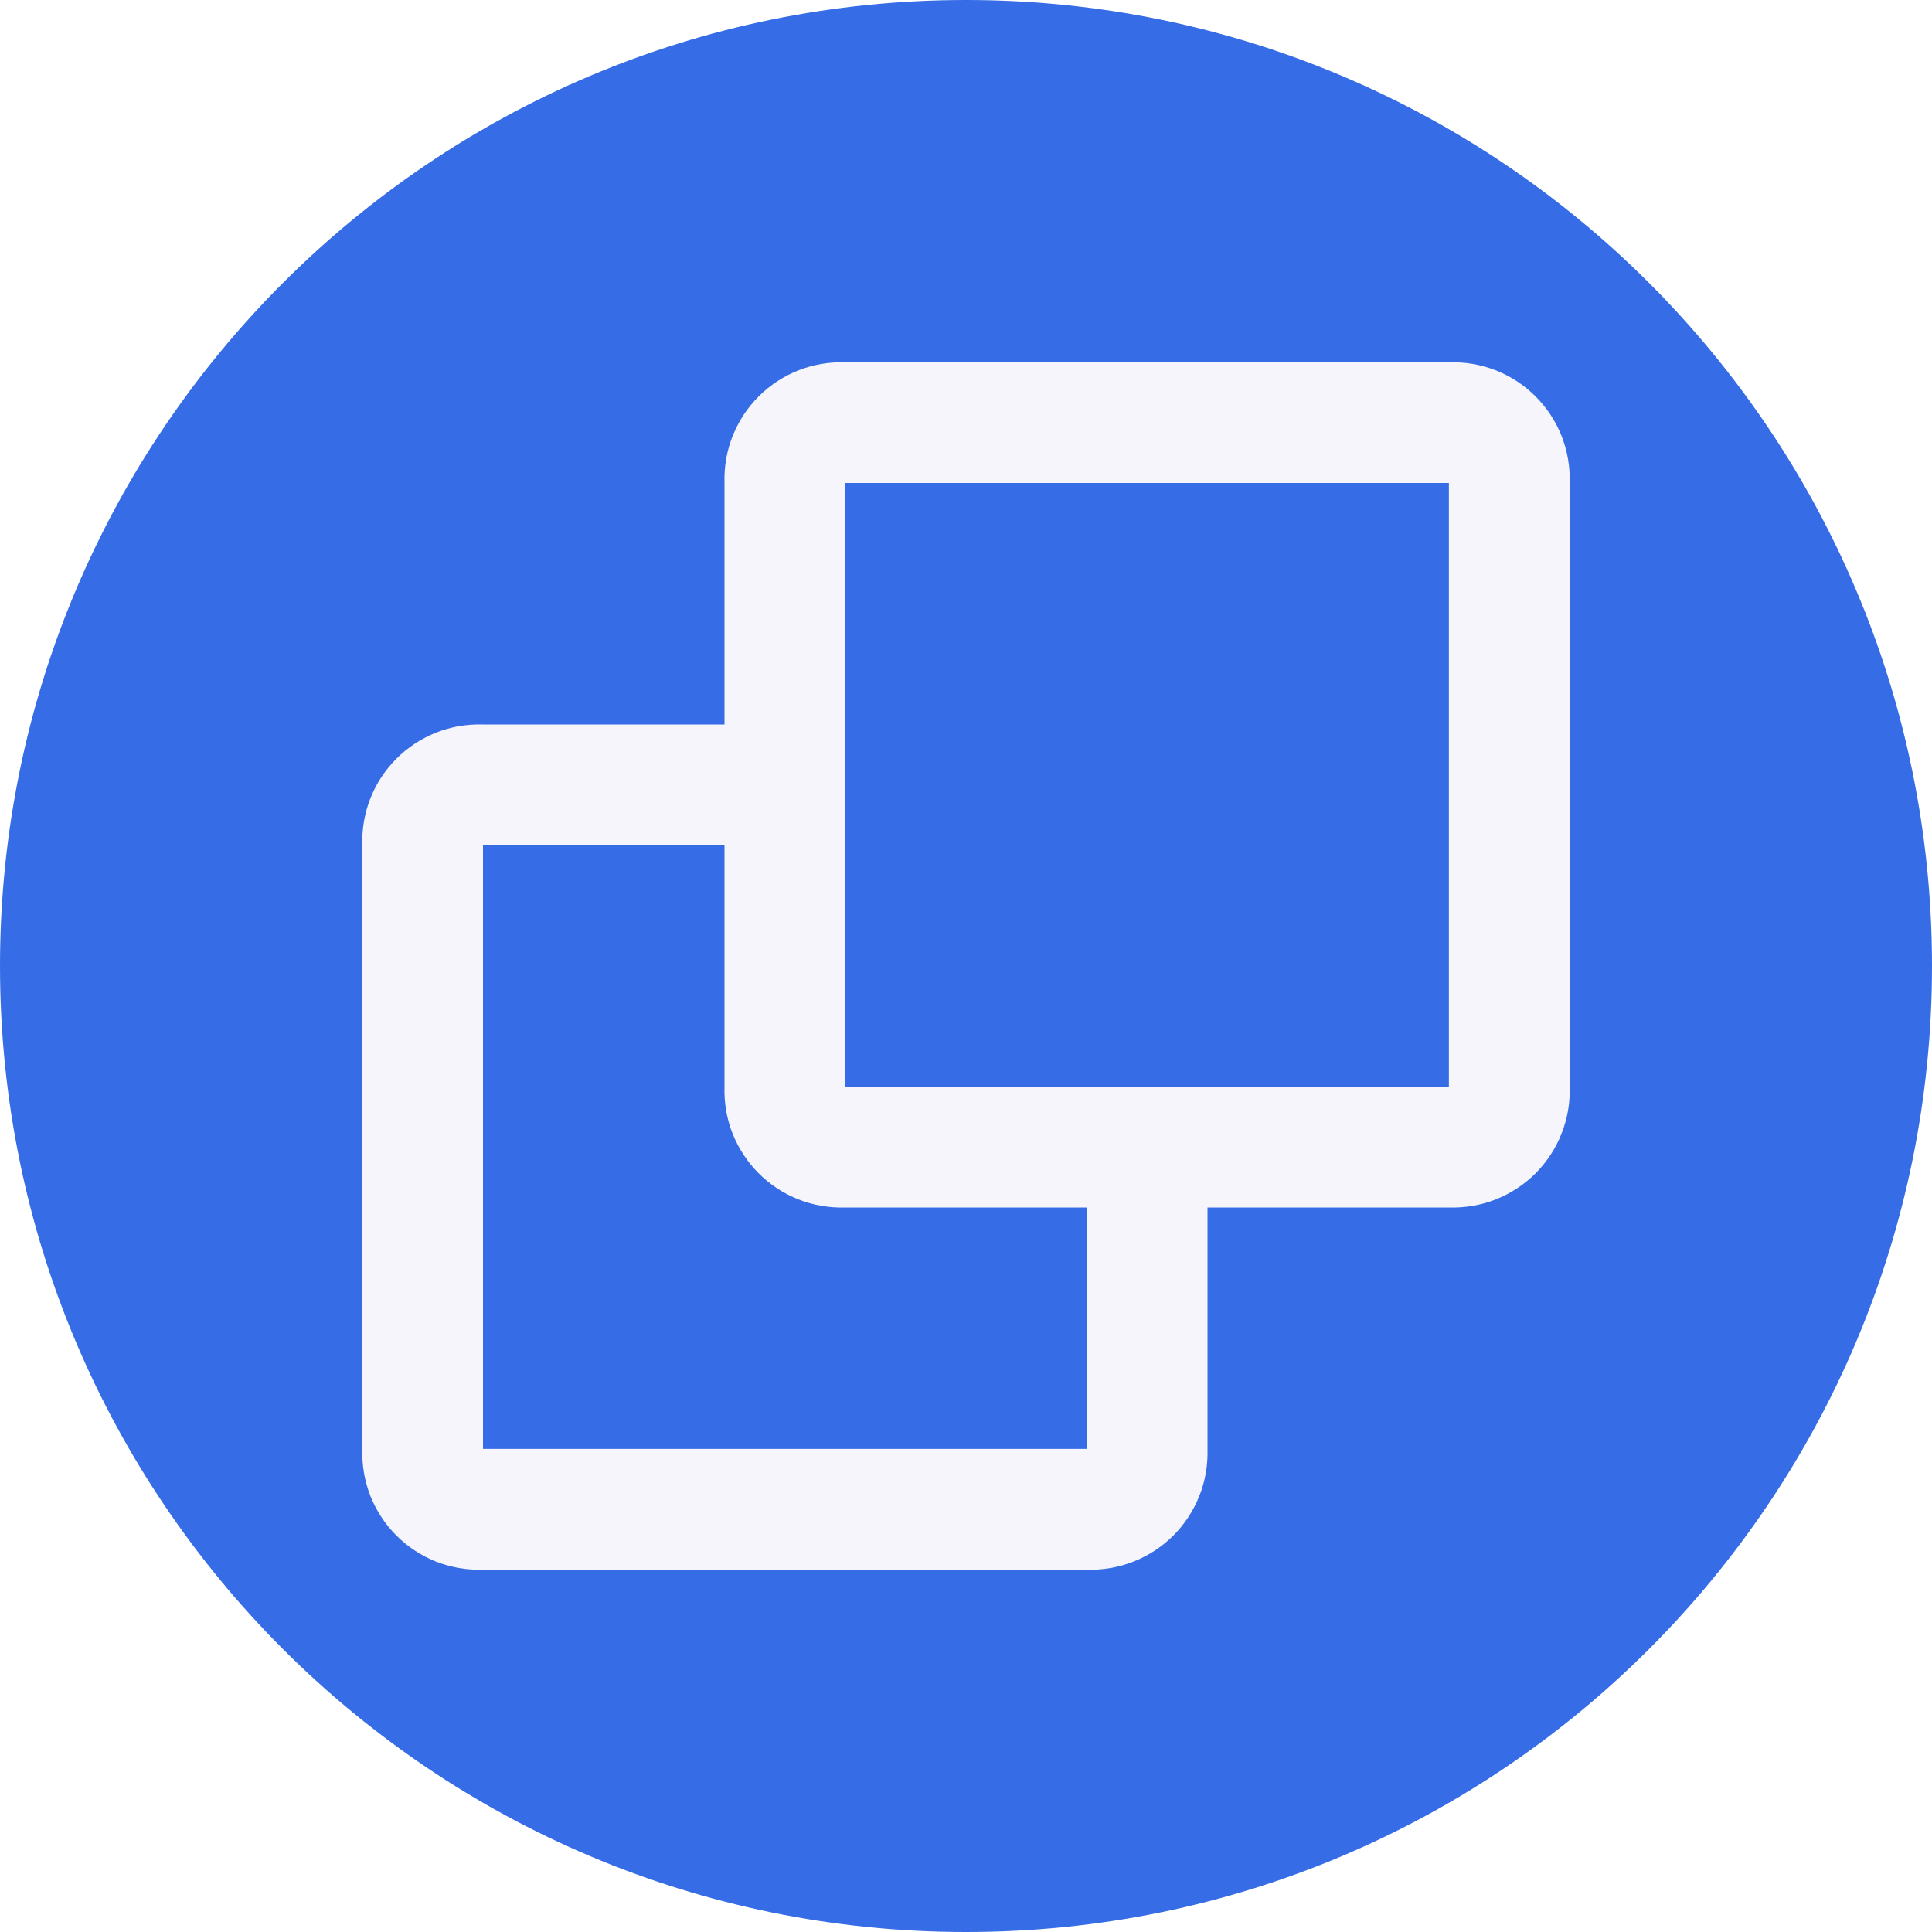
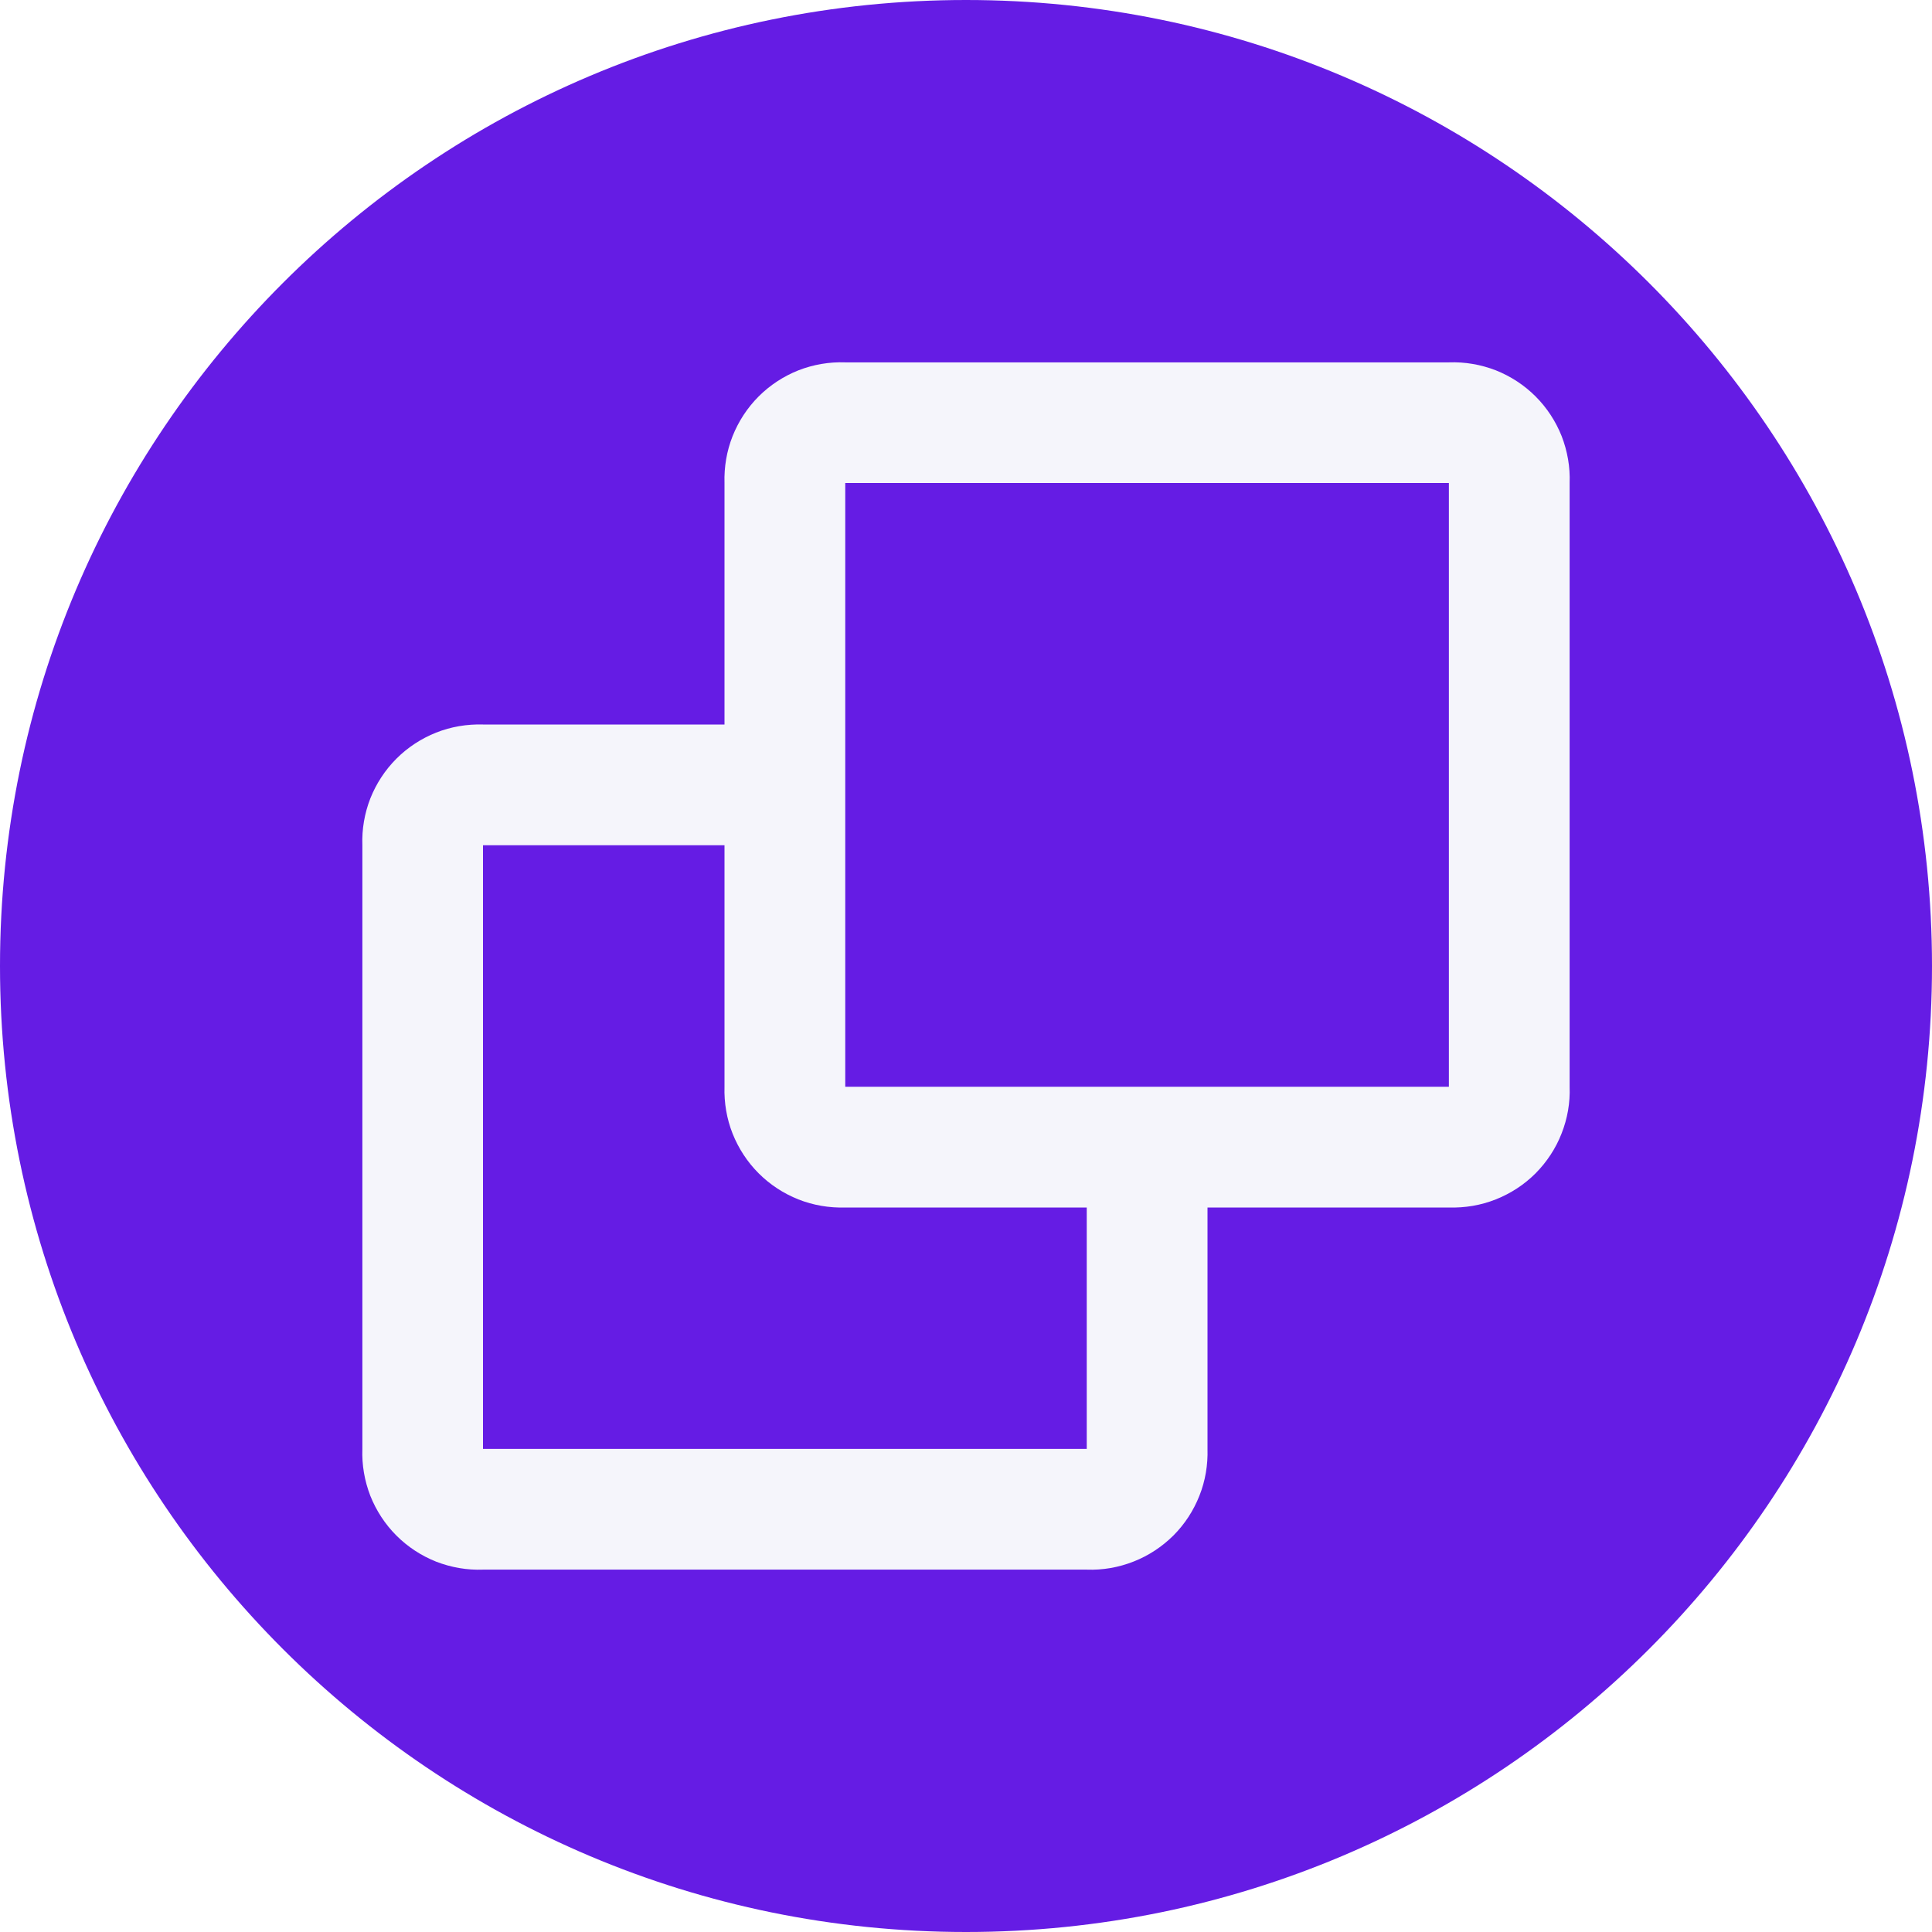
<svg xmlns="http://www.w3.org/2000/svg" width="16" height="16" viewBox="0 0 16 16" fill="none">
-   <circle cx="8" cy="8" r="8" fill="#366CE5" />
+   <circle cx="8" cy="8" r="8" fill="#651CE4" />
  <path d="M9 12.999H4C3.868 13.004 3.736 12.981 3.612 12.933C3.489 12.884 3.377 12.811 3.283 12.717C3.189 12.623 3.116 12.511 3.067 12.388C3.019 12.264 2.996 12.132 3.001 11.999V7C2.996 6.868 3.019 6.735 3.067 6.612C3.116 6.489 3.189 6.377 3.283 6.283C3.377 6.189 3.489 6.116 3.612 6.067C3.736 6.018 3.868 5.996 4 6H6V4C5.996 3.868 6.018 3.736 6.067 3.612C6.116 3.489 6.189 3.377 6.283 3.283C6.377 3.189 6.489 3.116 6.612 3.067C6.735 3.019 6.868 2.996 7 3.001H11.999C12.132 2.996 12.264 3.019 12.388 3.067C12.511 3.116 12.623 3.189 12.717 3.283C12.811 3.377 12.884 3.489 12.933 3.612C12.981 3.736 13.004 3.868 12.999 4V9C13.004 9.132 12.981 9.264 12.932 9.388C12.884 9.511 12.81 9.623 12.717 9.717C12.623 9.811 12.511 9.884 12.387 9.933C12.264 9.982 12.132 10.004 11.999 10H10V11.999C10.004 12.132 9.982 12.264 9.933 12.387C9.884 12.511 9.811 12.623 9.717 12.717C9.623 12.81 9.511 12.884 9.388 12.932C9.264 12.981 9.132 13.004 9 12.999ZM4 7V11.999H9V10H7C6.868 10.004 6.736 9.982 6.612 9.933C6.489 9.884 6.377 9.811 6.283 9.717C6.189 9.623 6.116 9.511 6.067 9.388C6.018 9.264 5.996 9.132 6 9V7H4ZM7 4V9H11.999V4H7Z" fill="#F5F5FB" />
</svg>
